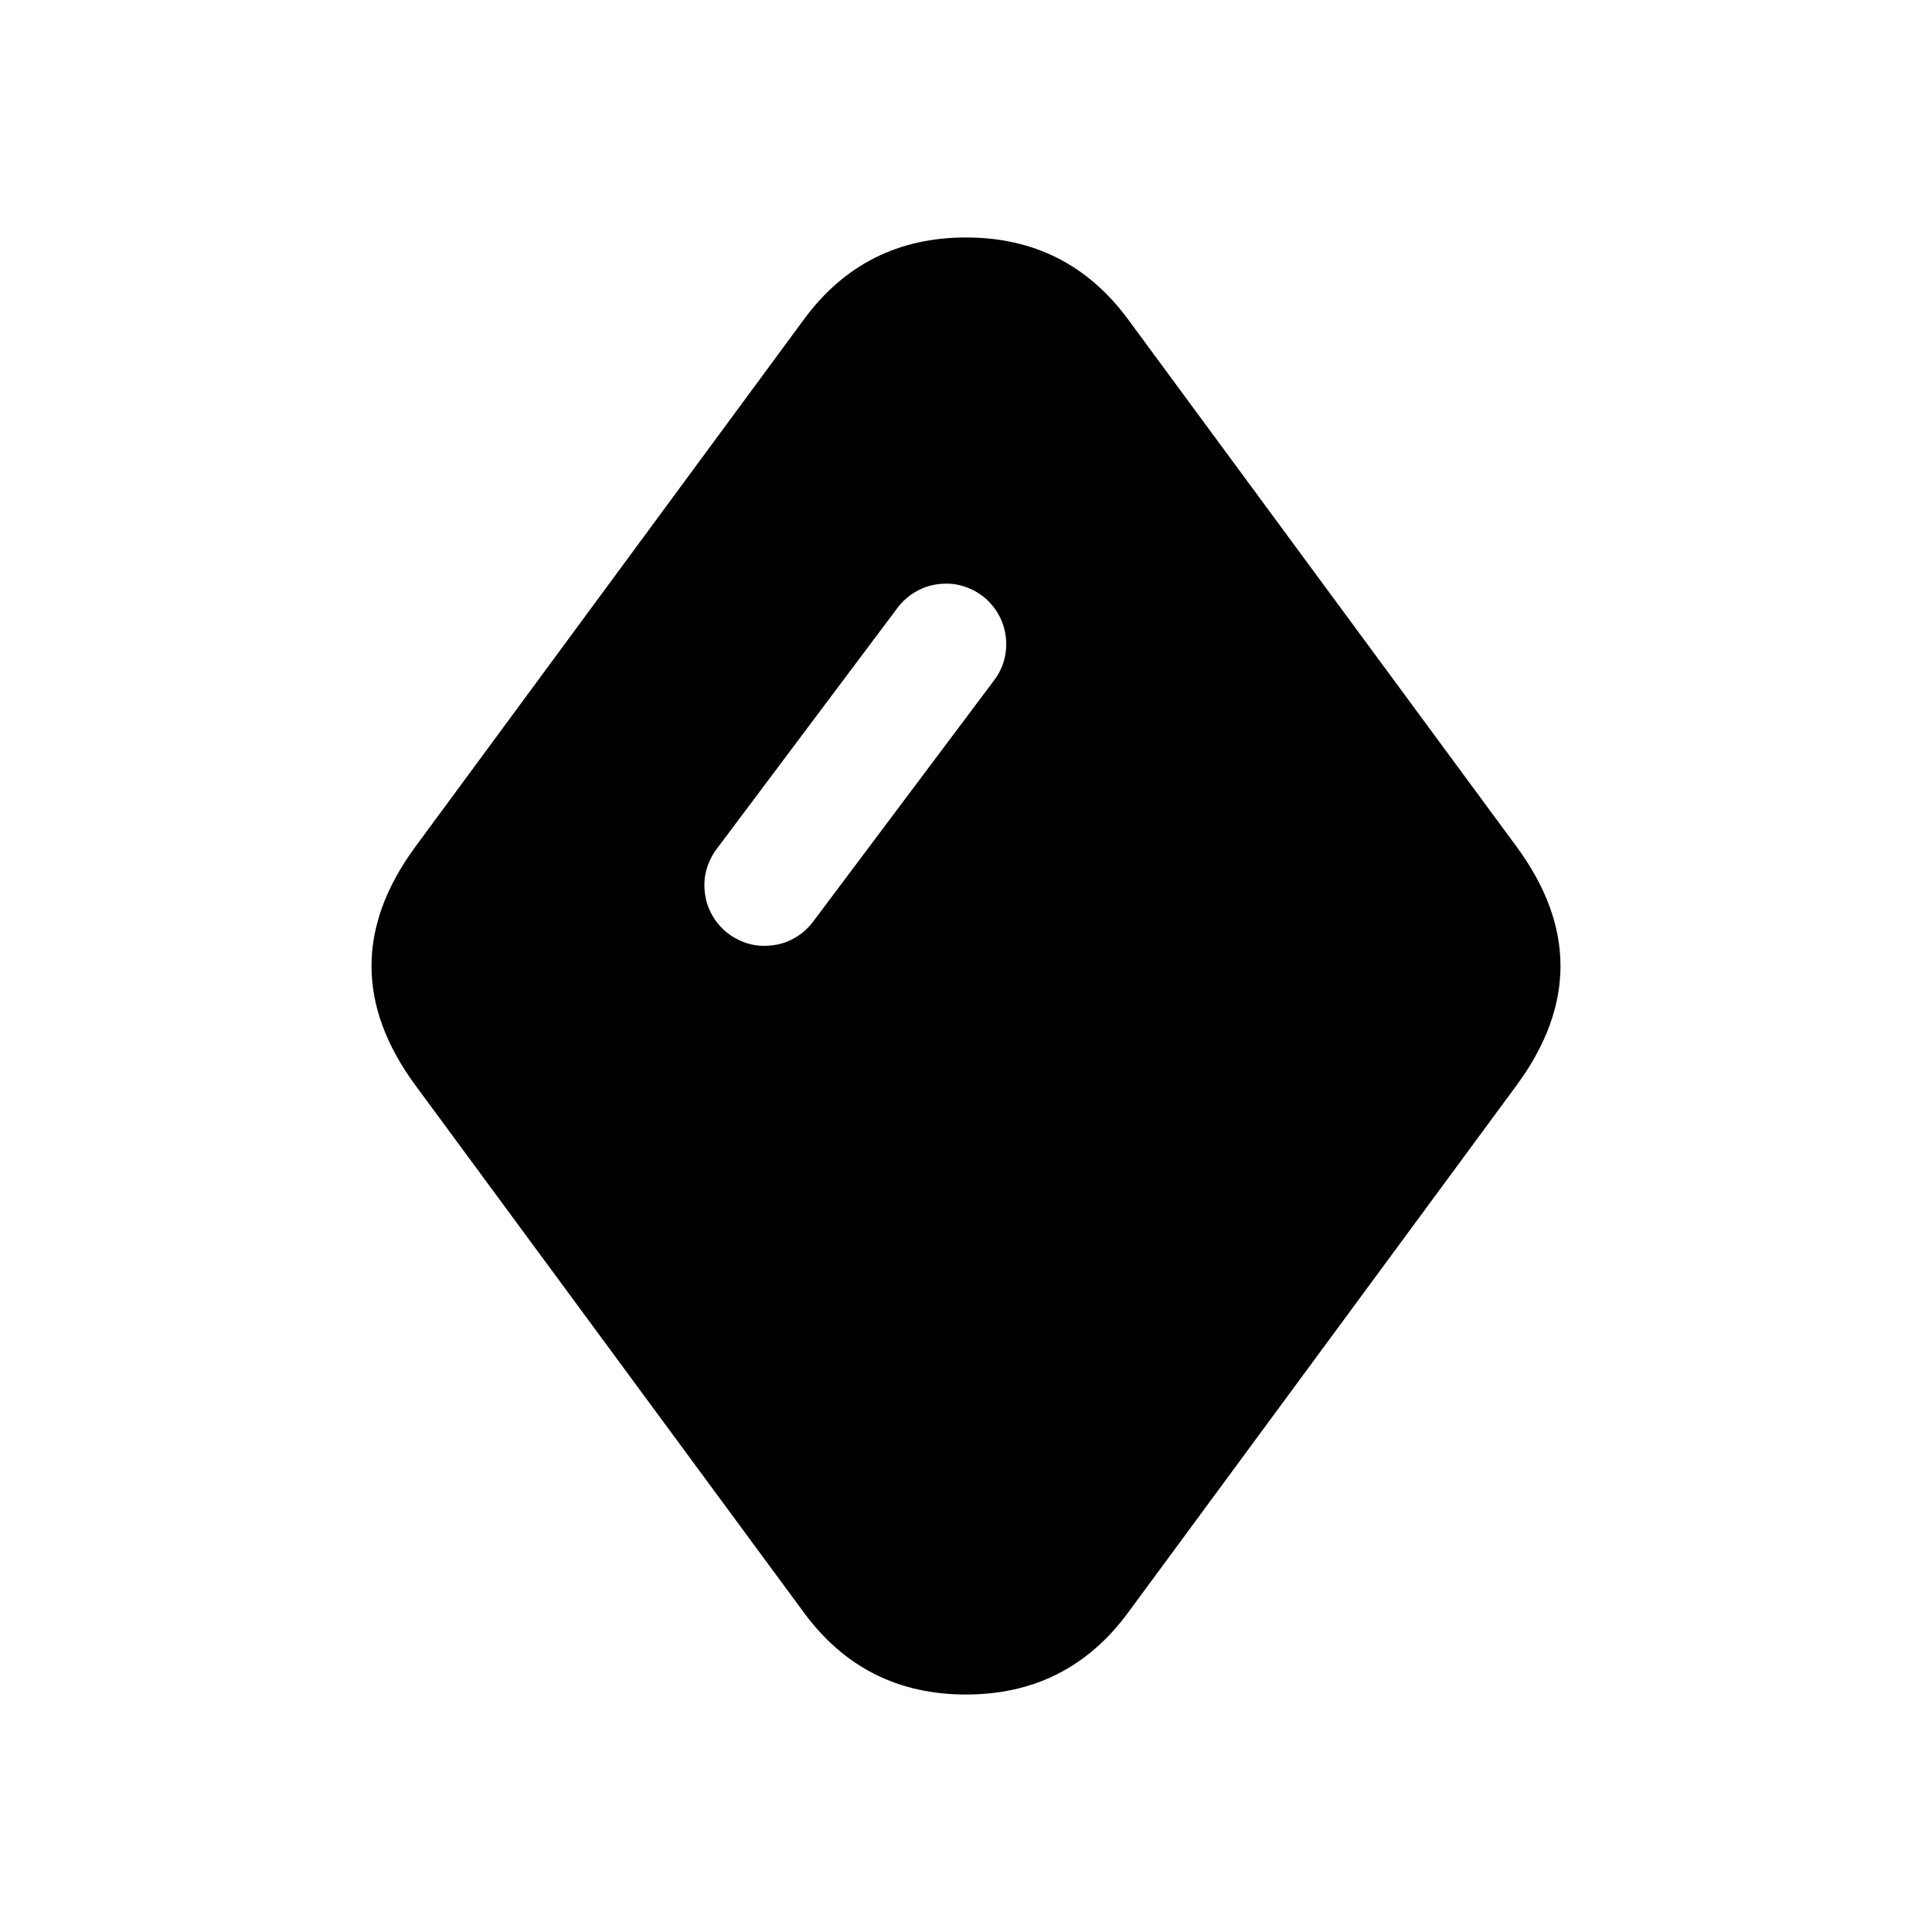
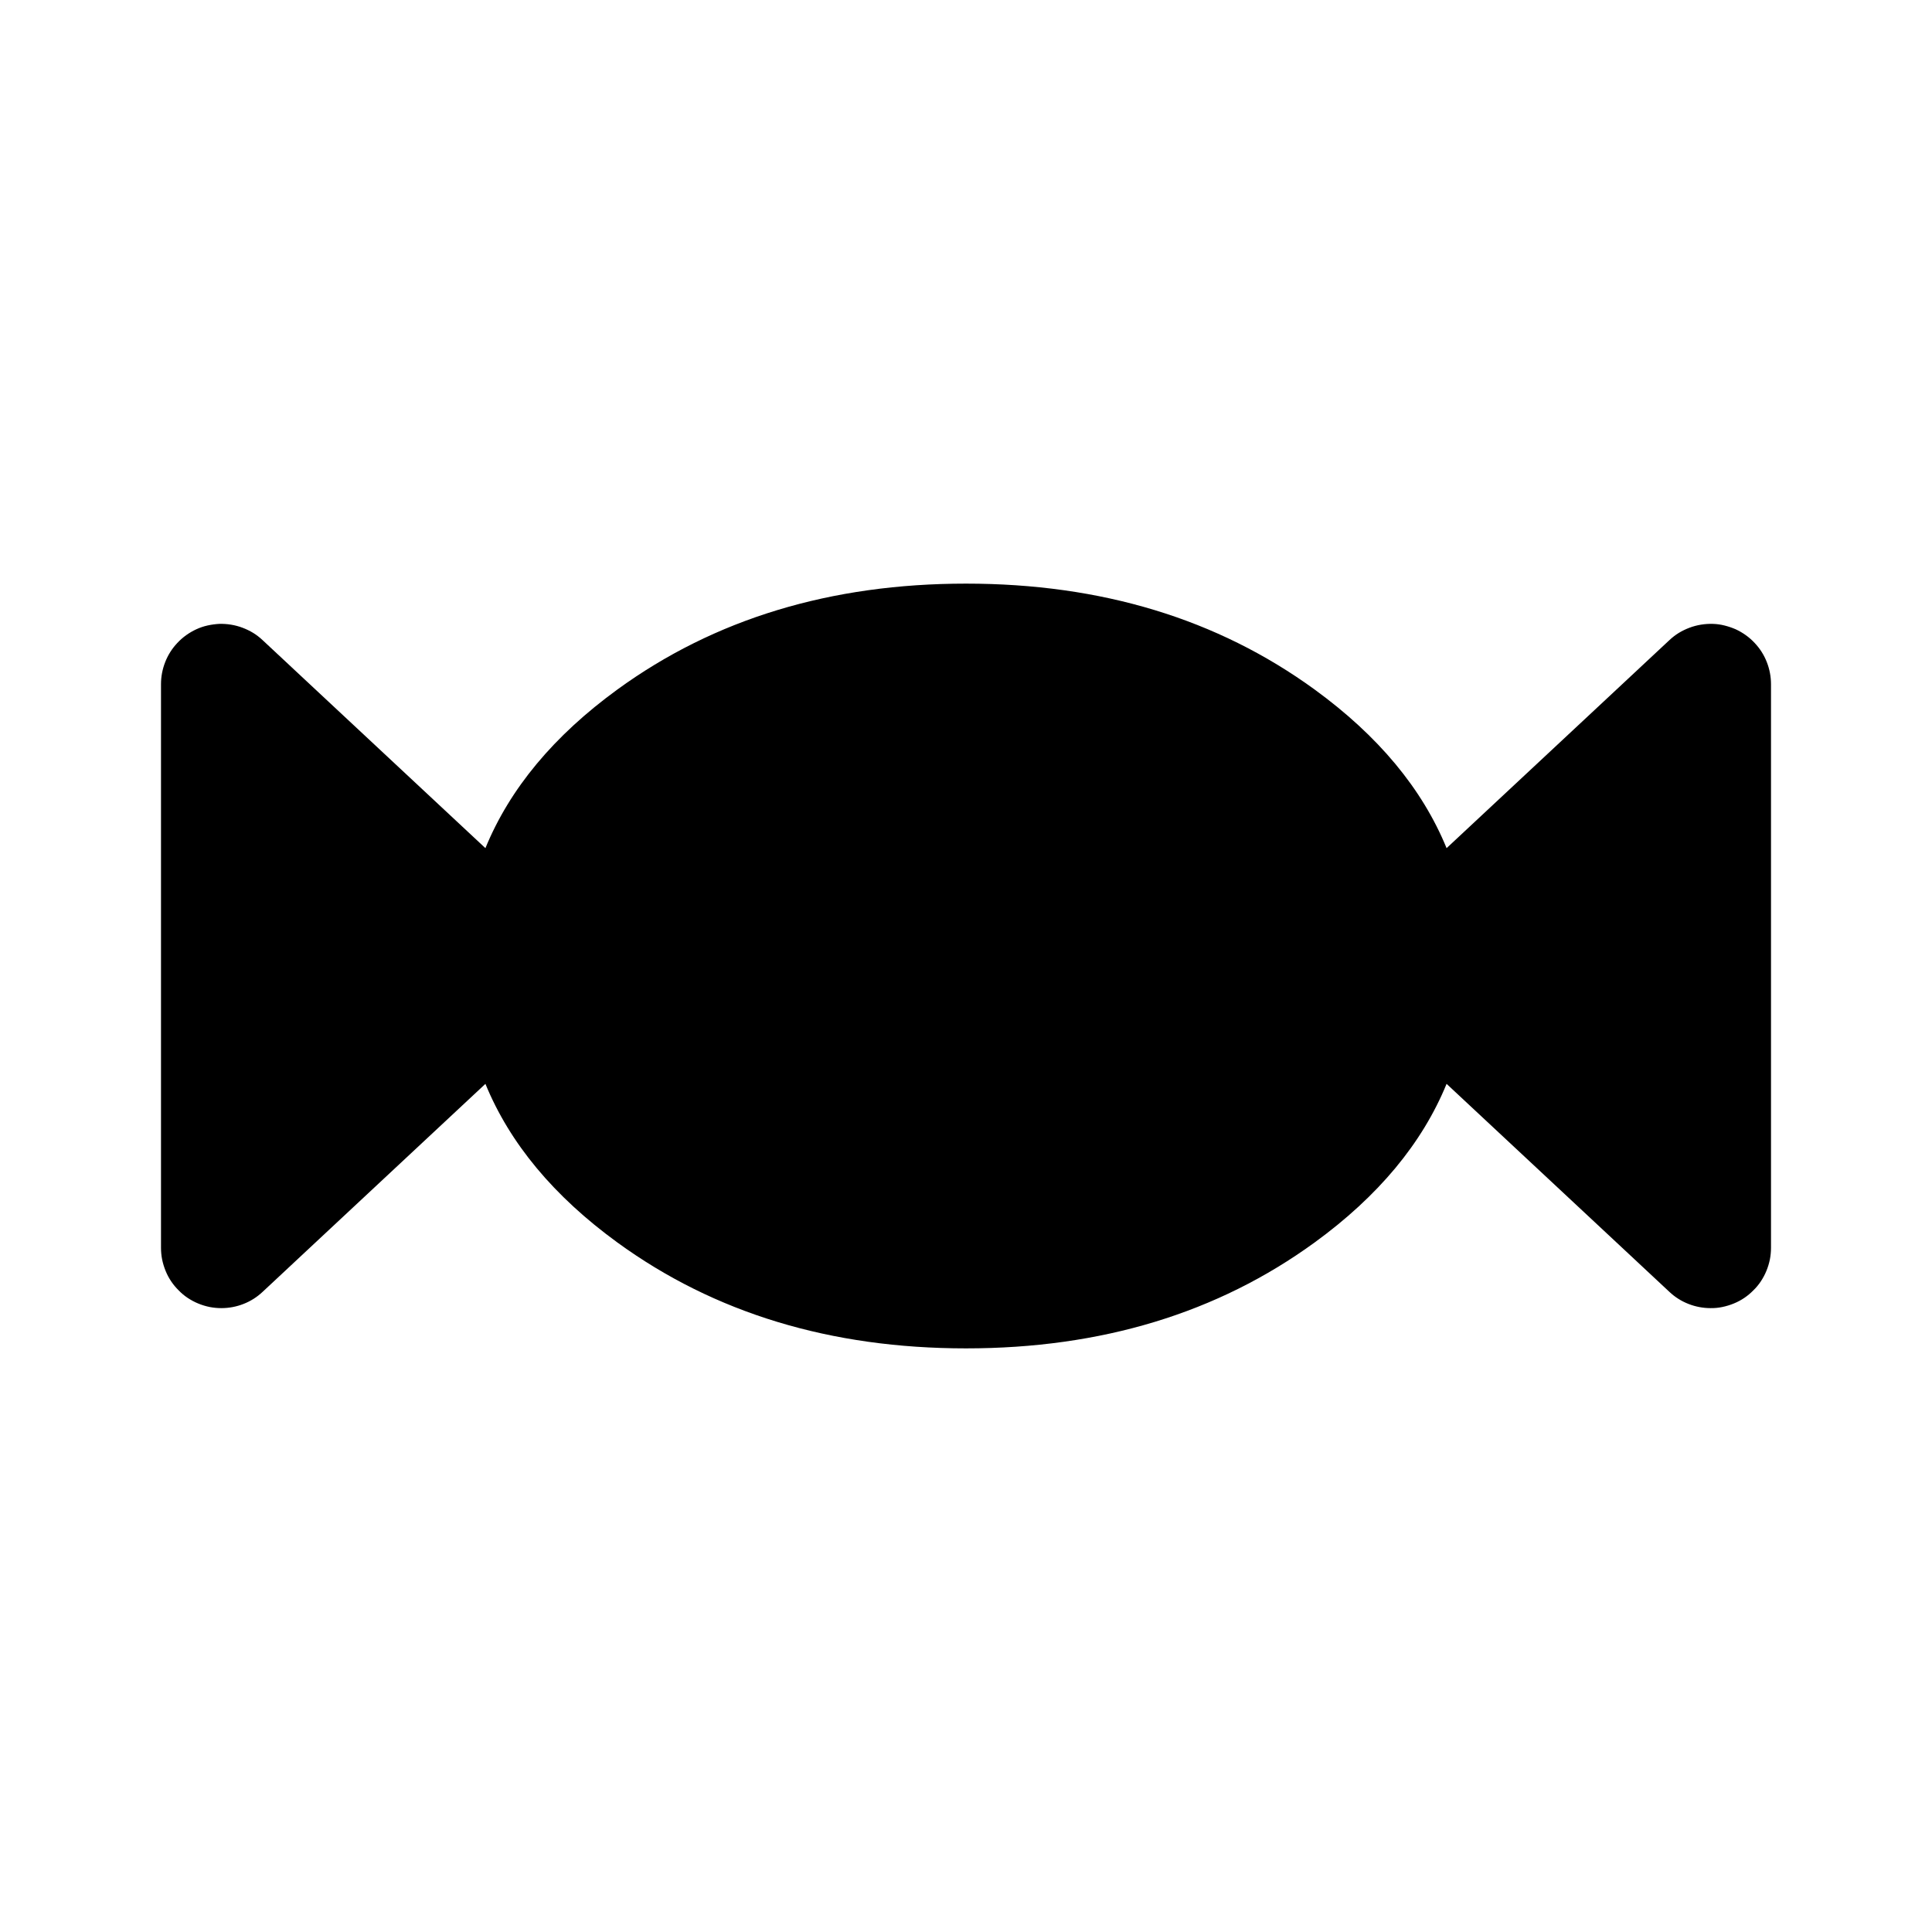
<svg xmlns="http://www.w3.org/2000/svg" viewBox="0 0 24 24" fill="currentColor" fill-rule="evenodd">
-   <path d="M14.013 3.967Q13.263 2.95 12 2.95q-1.264 0-2.013 1.017l-4.826 6.55q-1.092 1.483 0 2.966l4.826 6.55Q10.736 21.05 12 21.05t2.013-1.017l4.826-6.55q1.092-1.483 0-2.966zM11.15 7.55q.044-.059.099-.108.055-.05.119-.087.063-.038.133-.063.07-.024.143-.034t.147-.007.145.022.138.051.126.076q.119.09.195.218t.097.276-.015.292-.127.264l-2.25 3q-.044.059-.099.108-.055.05-.119.087-.063.038-.133.063-.07.024-.143.034t-.147.007-.145-.022-.138-.051-.126-.076-.108-.099-.087-.119-.063-.133q-.024-.07-.034-.143t-.007-.147.022-.145.051-.138.076-.126z" />
+   <path d="M6.03 10.536q.454-1.108 1.64-1.971Q9.478 7.25 12 7.25t4.33 1.315q1.186.863 1.64 1.971l2.768-2.584q.054-.051.117-.09.063-.038.132-.064t.142-.038.147-.01.146.02.139.047q.067.031.127.074t.11.097q.098.104.15.237T22 8.5v7q0 .074-.014.146-.015.073-.043.141t-.069.13-.094.113q-.052.053-.113.094t-.13.069-.141.043-.146.014q-.142 0-.275-.052t-.237-.15l-2.768-2.584q-.454 1.108-1.64 1.971Q14.522 16.75 12 16.75t-4.33-1.315q-1.186-.863-1.64-1.971l-2.768 2.584q-.104.098-.237.15t-.275.052q-.074 0-.146-.014-.073-.015-.141-.043t-.13-.069-.113-.094q-.053-.052-.094-.113t-.069-.13-.043-.141Q2 15.574 2 15.5v-7q0-.142.052-.275t.15-.237q.05-.054.11-.097t.127-.074.139-.047.146-.02q.074-.002.147.01t.142.038.132.064q.063.039.117.09z" />
</svg>
